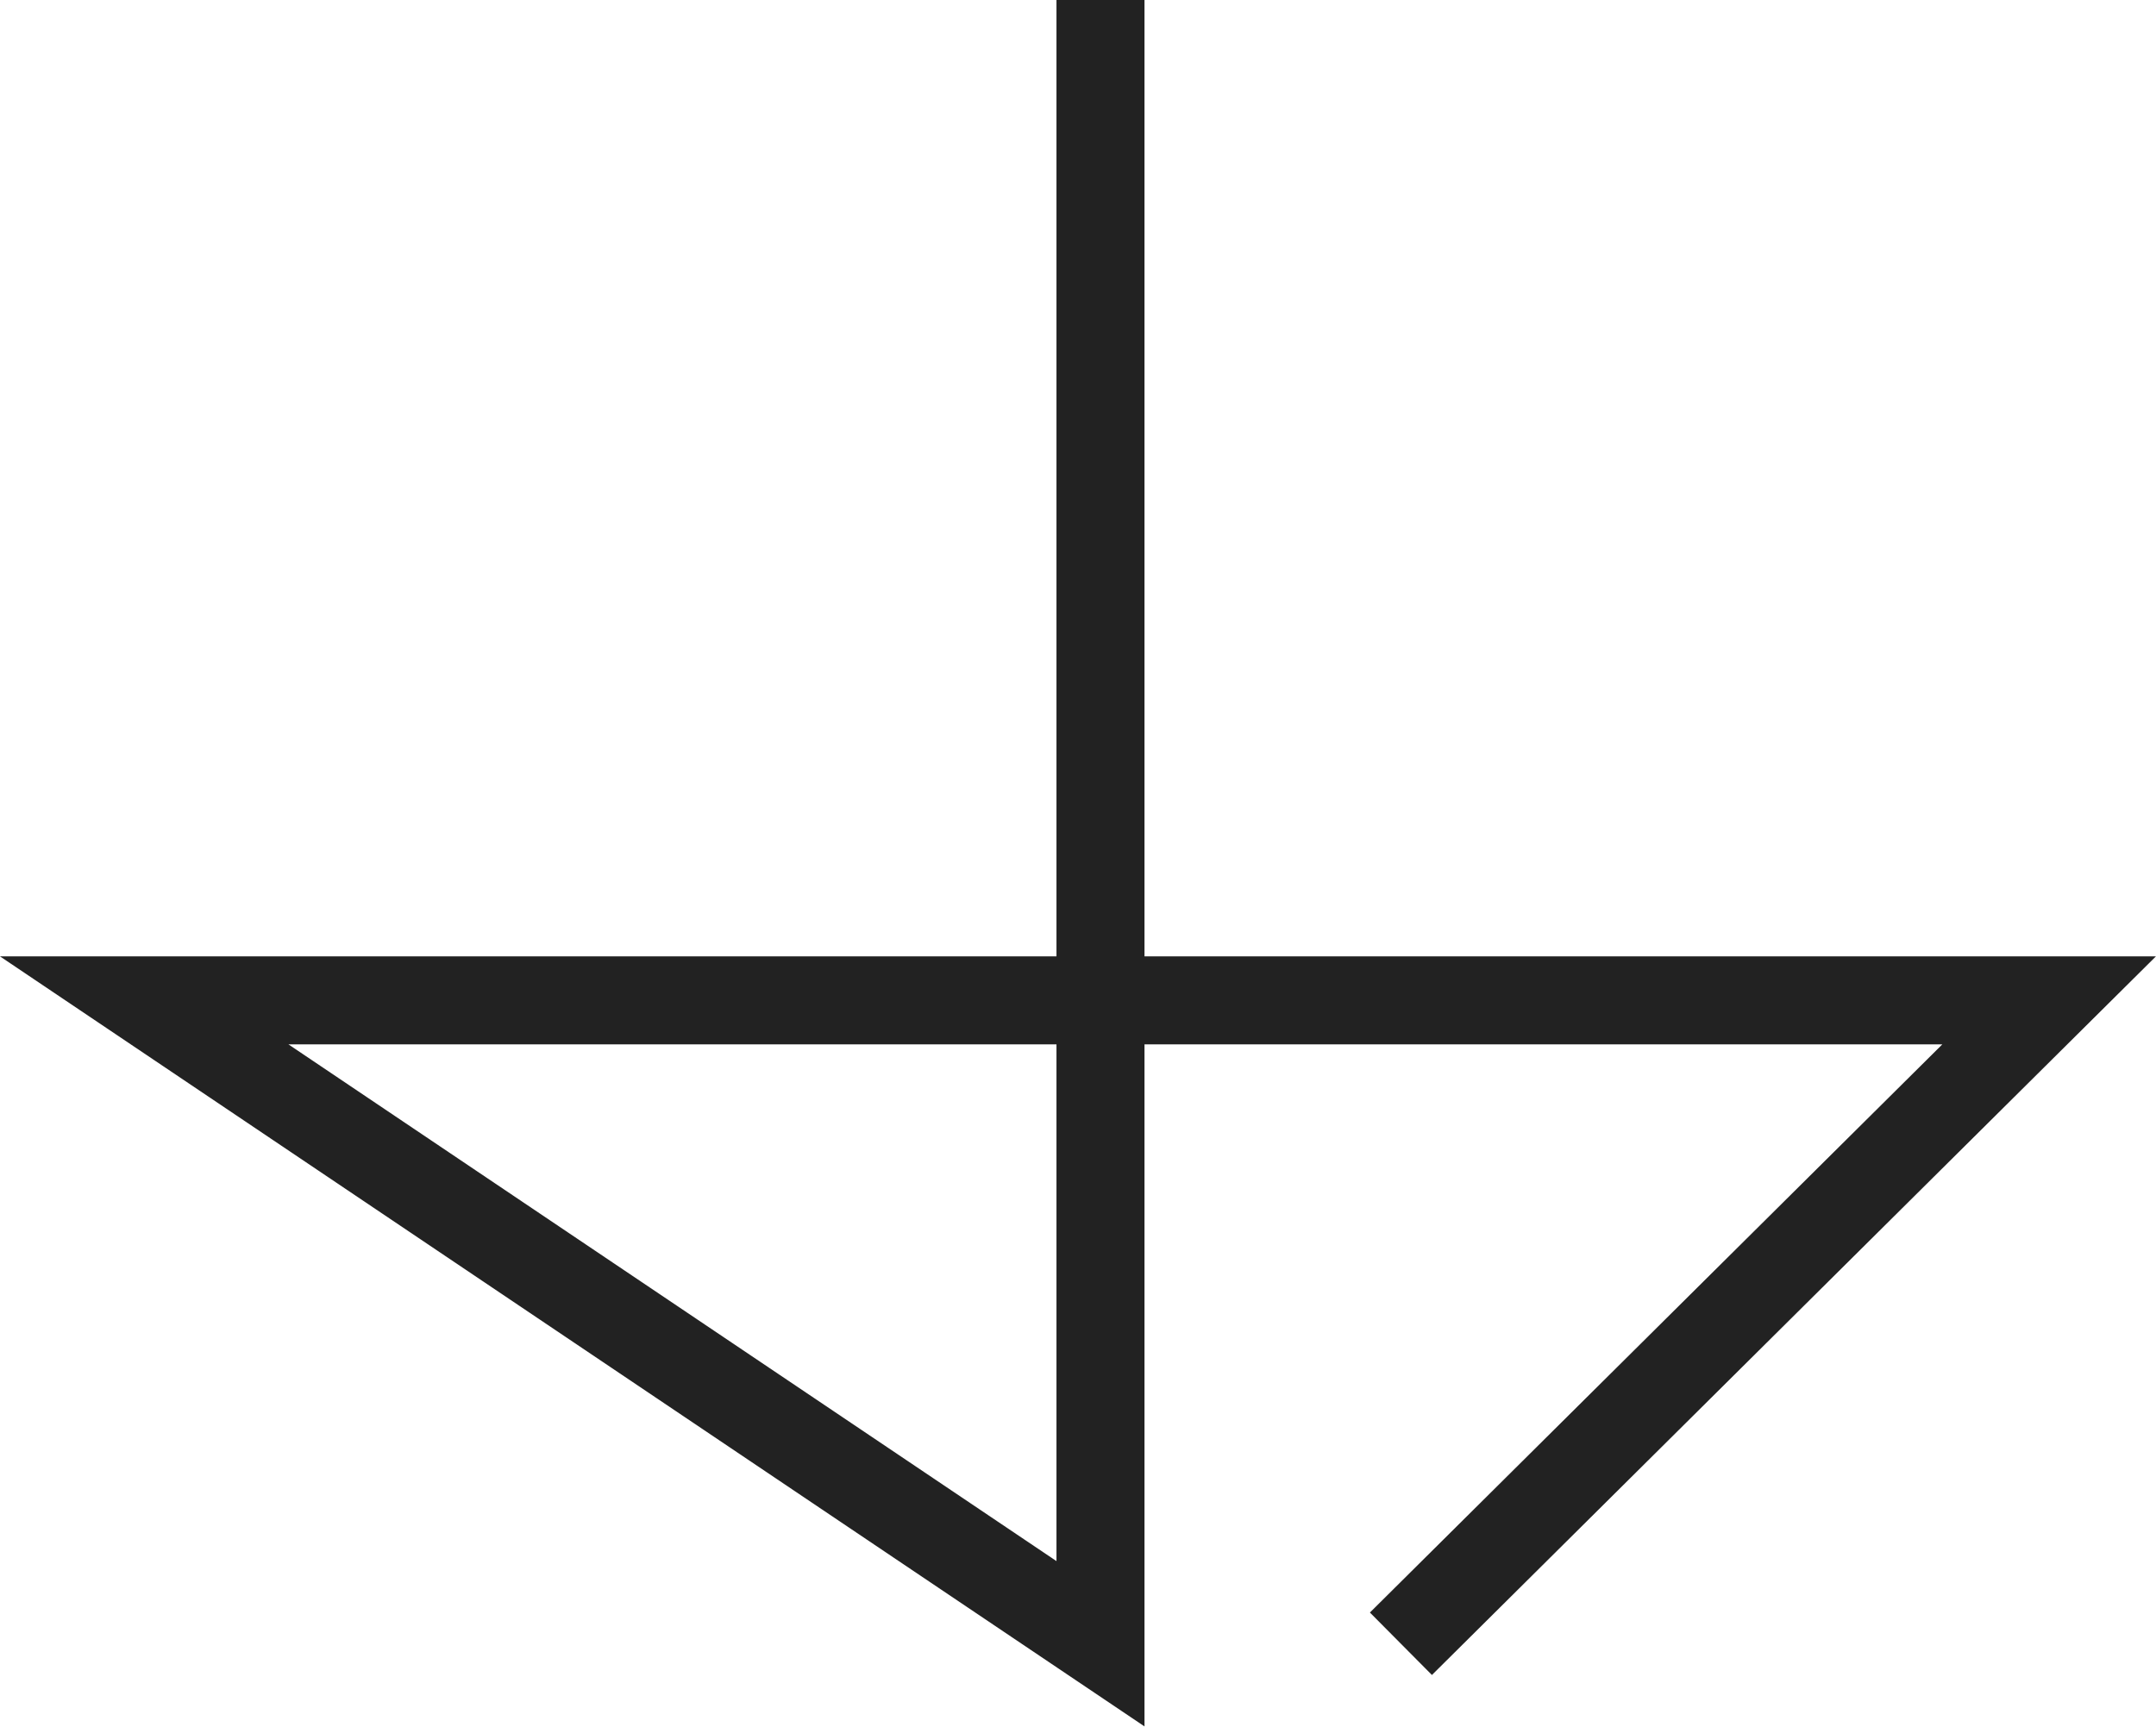
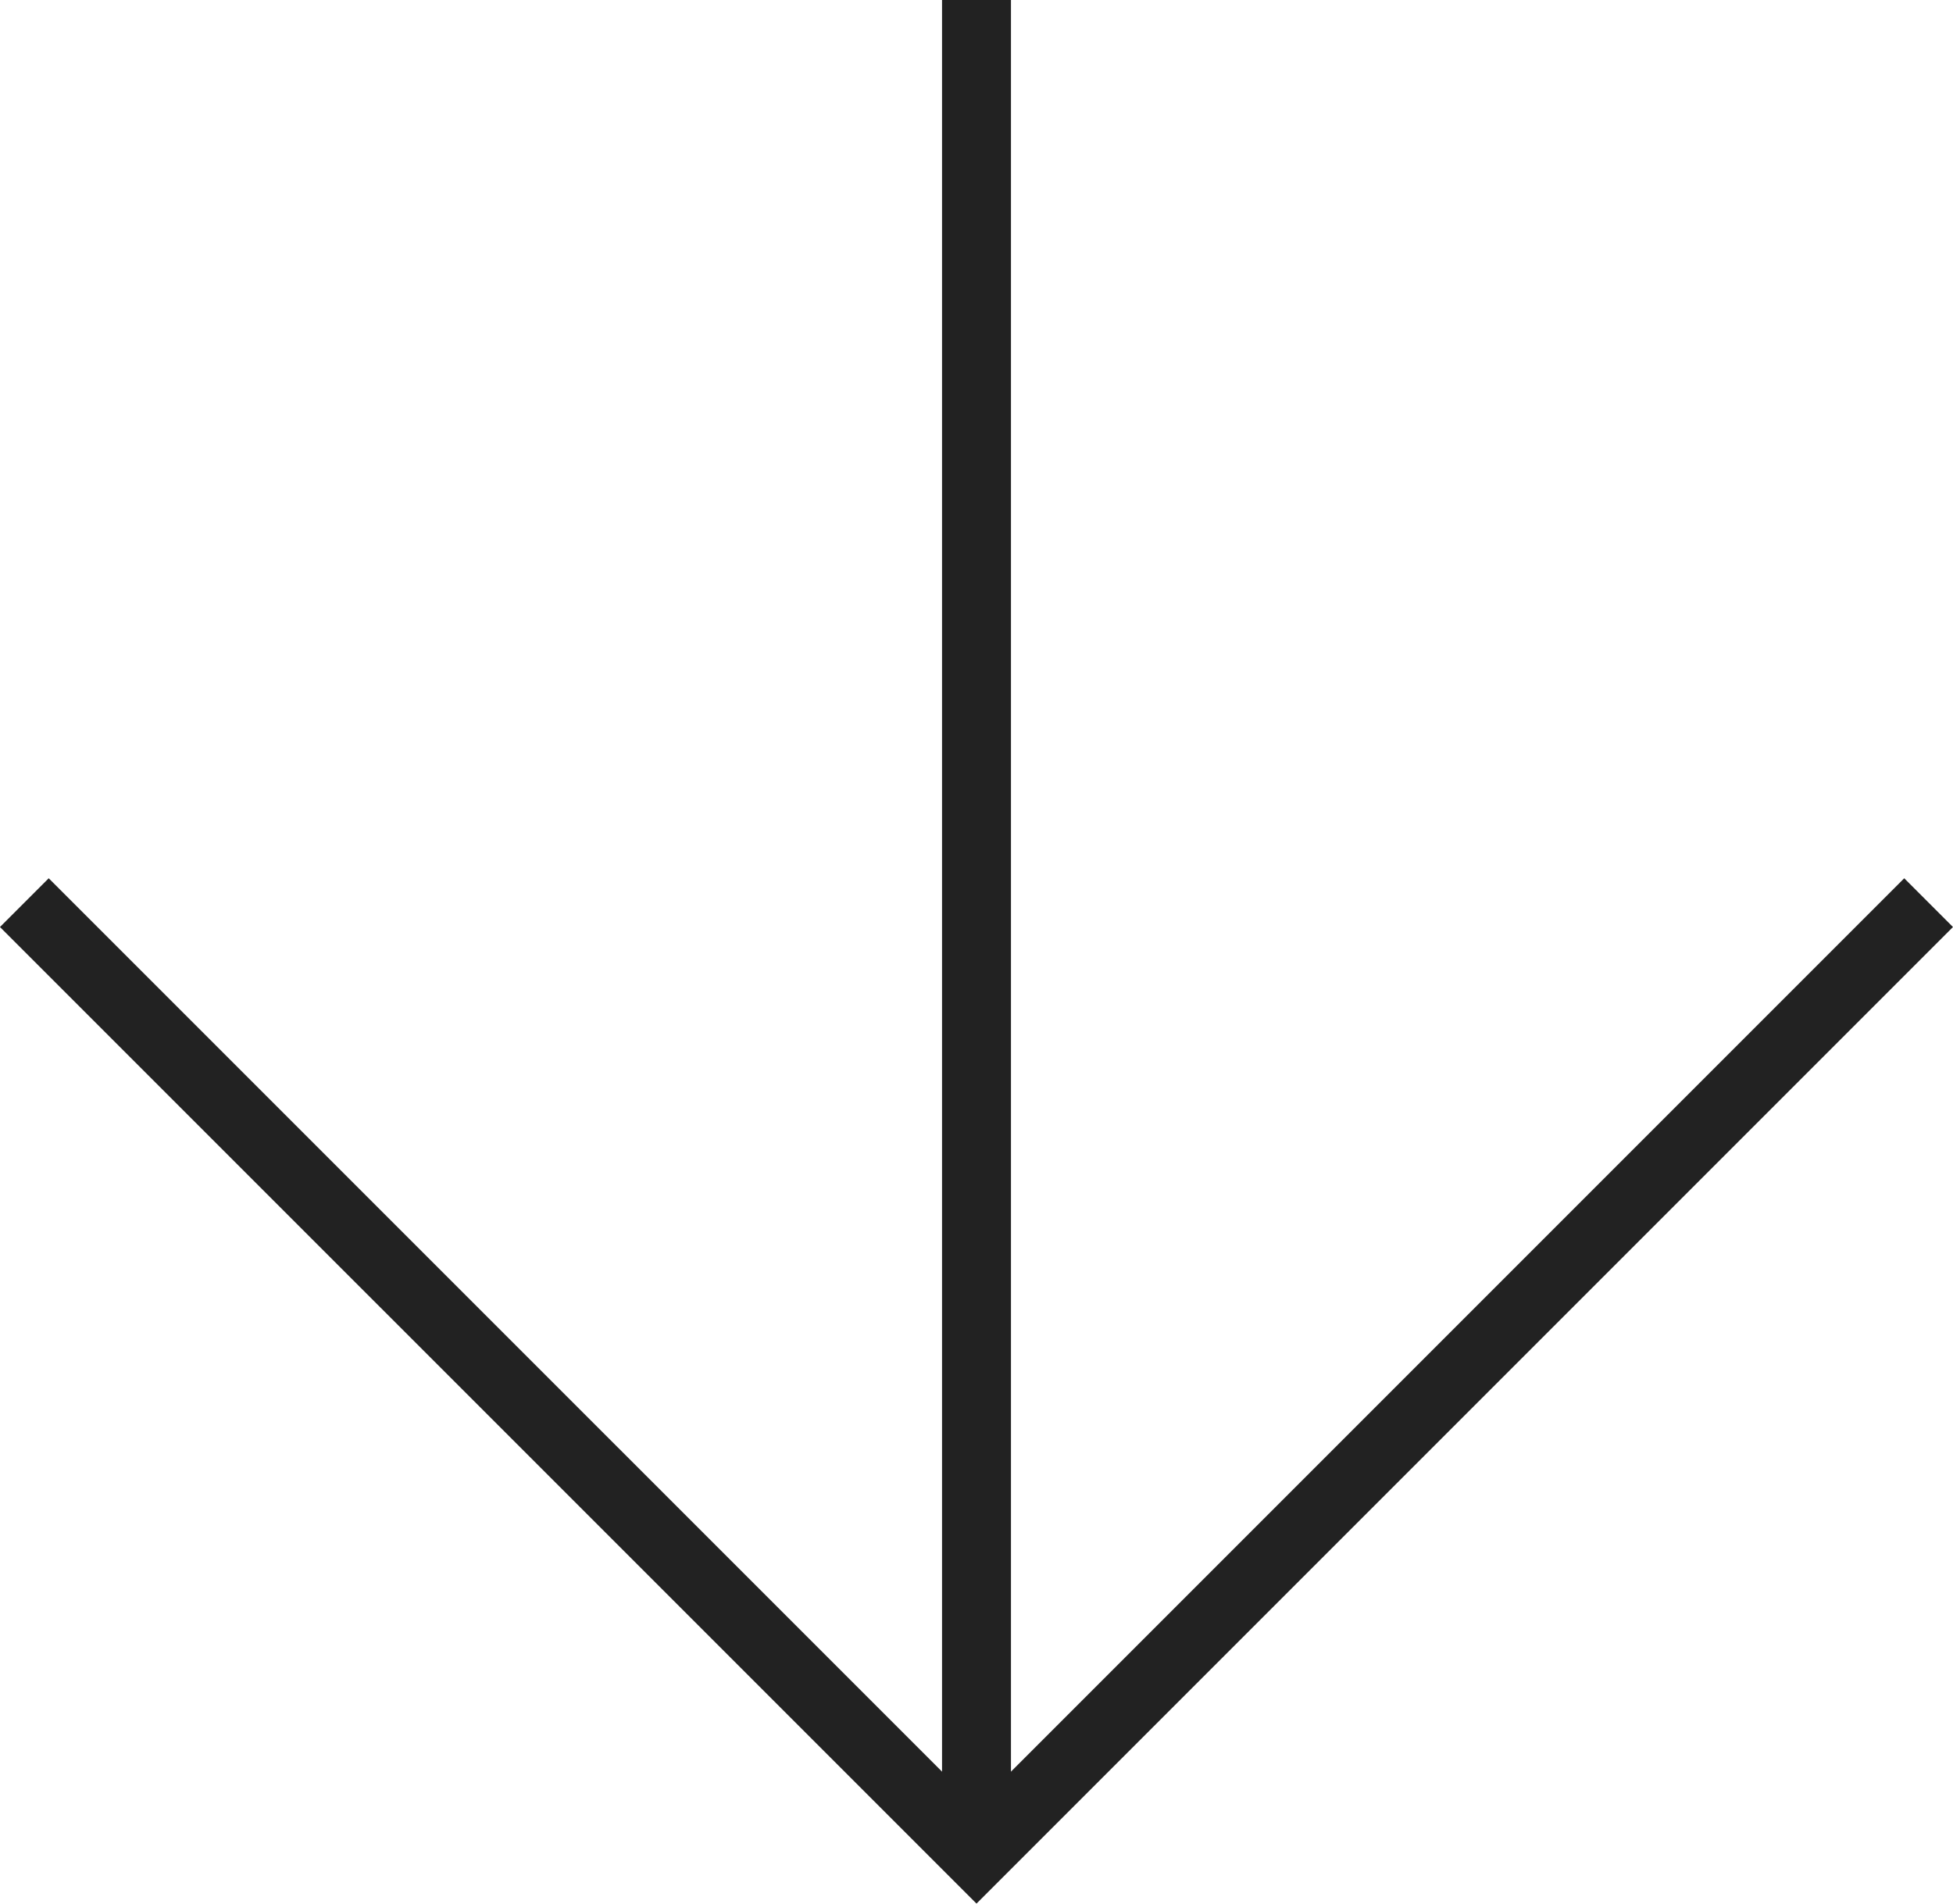
- <svg xmlns="http://www.w3.org/2000/svg" width="24.493" height="19.617" viewBox="0 0 24.493 19.617">
-   <path id="Pfad_7" d="M3527.907,2677.184v18.678l-10.864-7.311h21.641l-7.364,7.311" transform="translate(-3515.405 -2677.184)" fill="none" stroke="#222" stroke-width="1" />
+ <svg xmlns="http://www.w3.org/2000/svg" width="28.334" height="27.614" viewBox="0 0 28.334 27.614">
+   <path id="Pfad_583" d="M0,13.813,13.813,0,27.627,13.813" transform="translate(27.98 26.907) rotate(180)" fill="none" stroke="#222" stroke-width="1" />
+   <line id="Linie_51" y2="27" transform="translate(14.167)" fill="none" stroke="#222" stroke-width="1" />
</svg>
